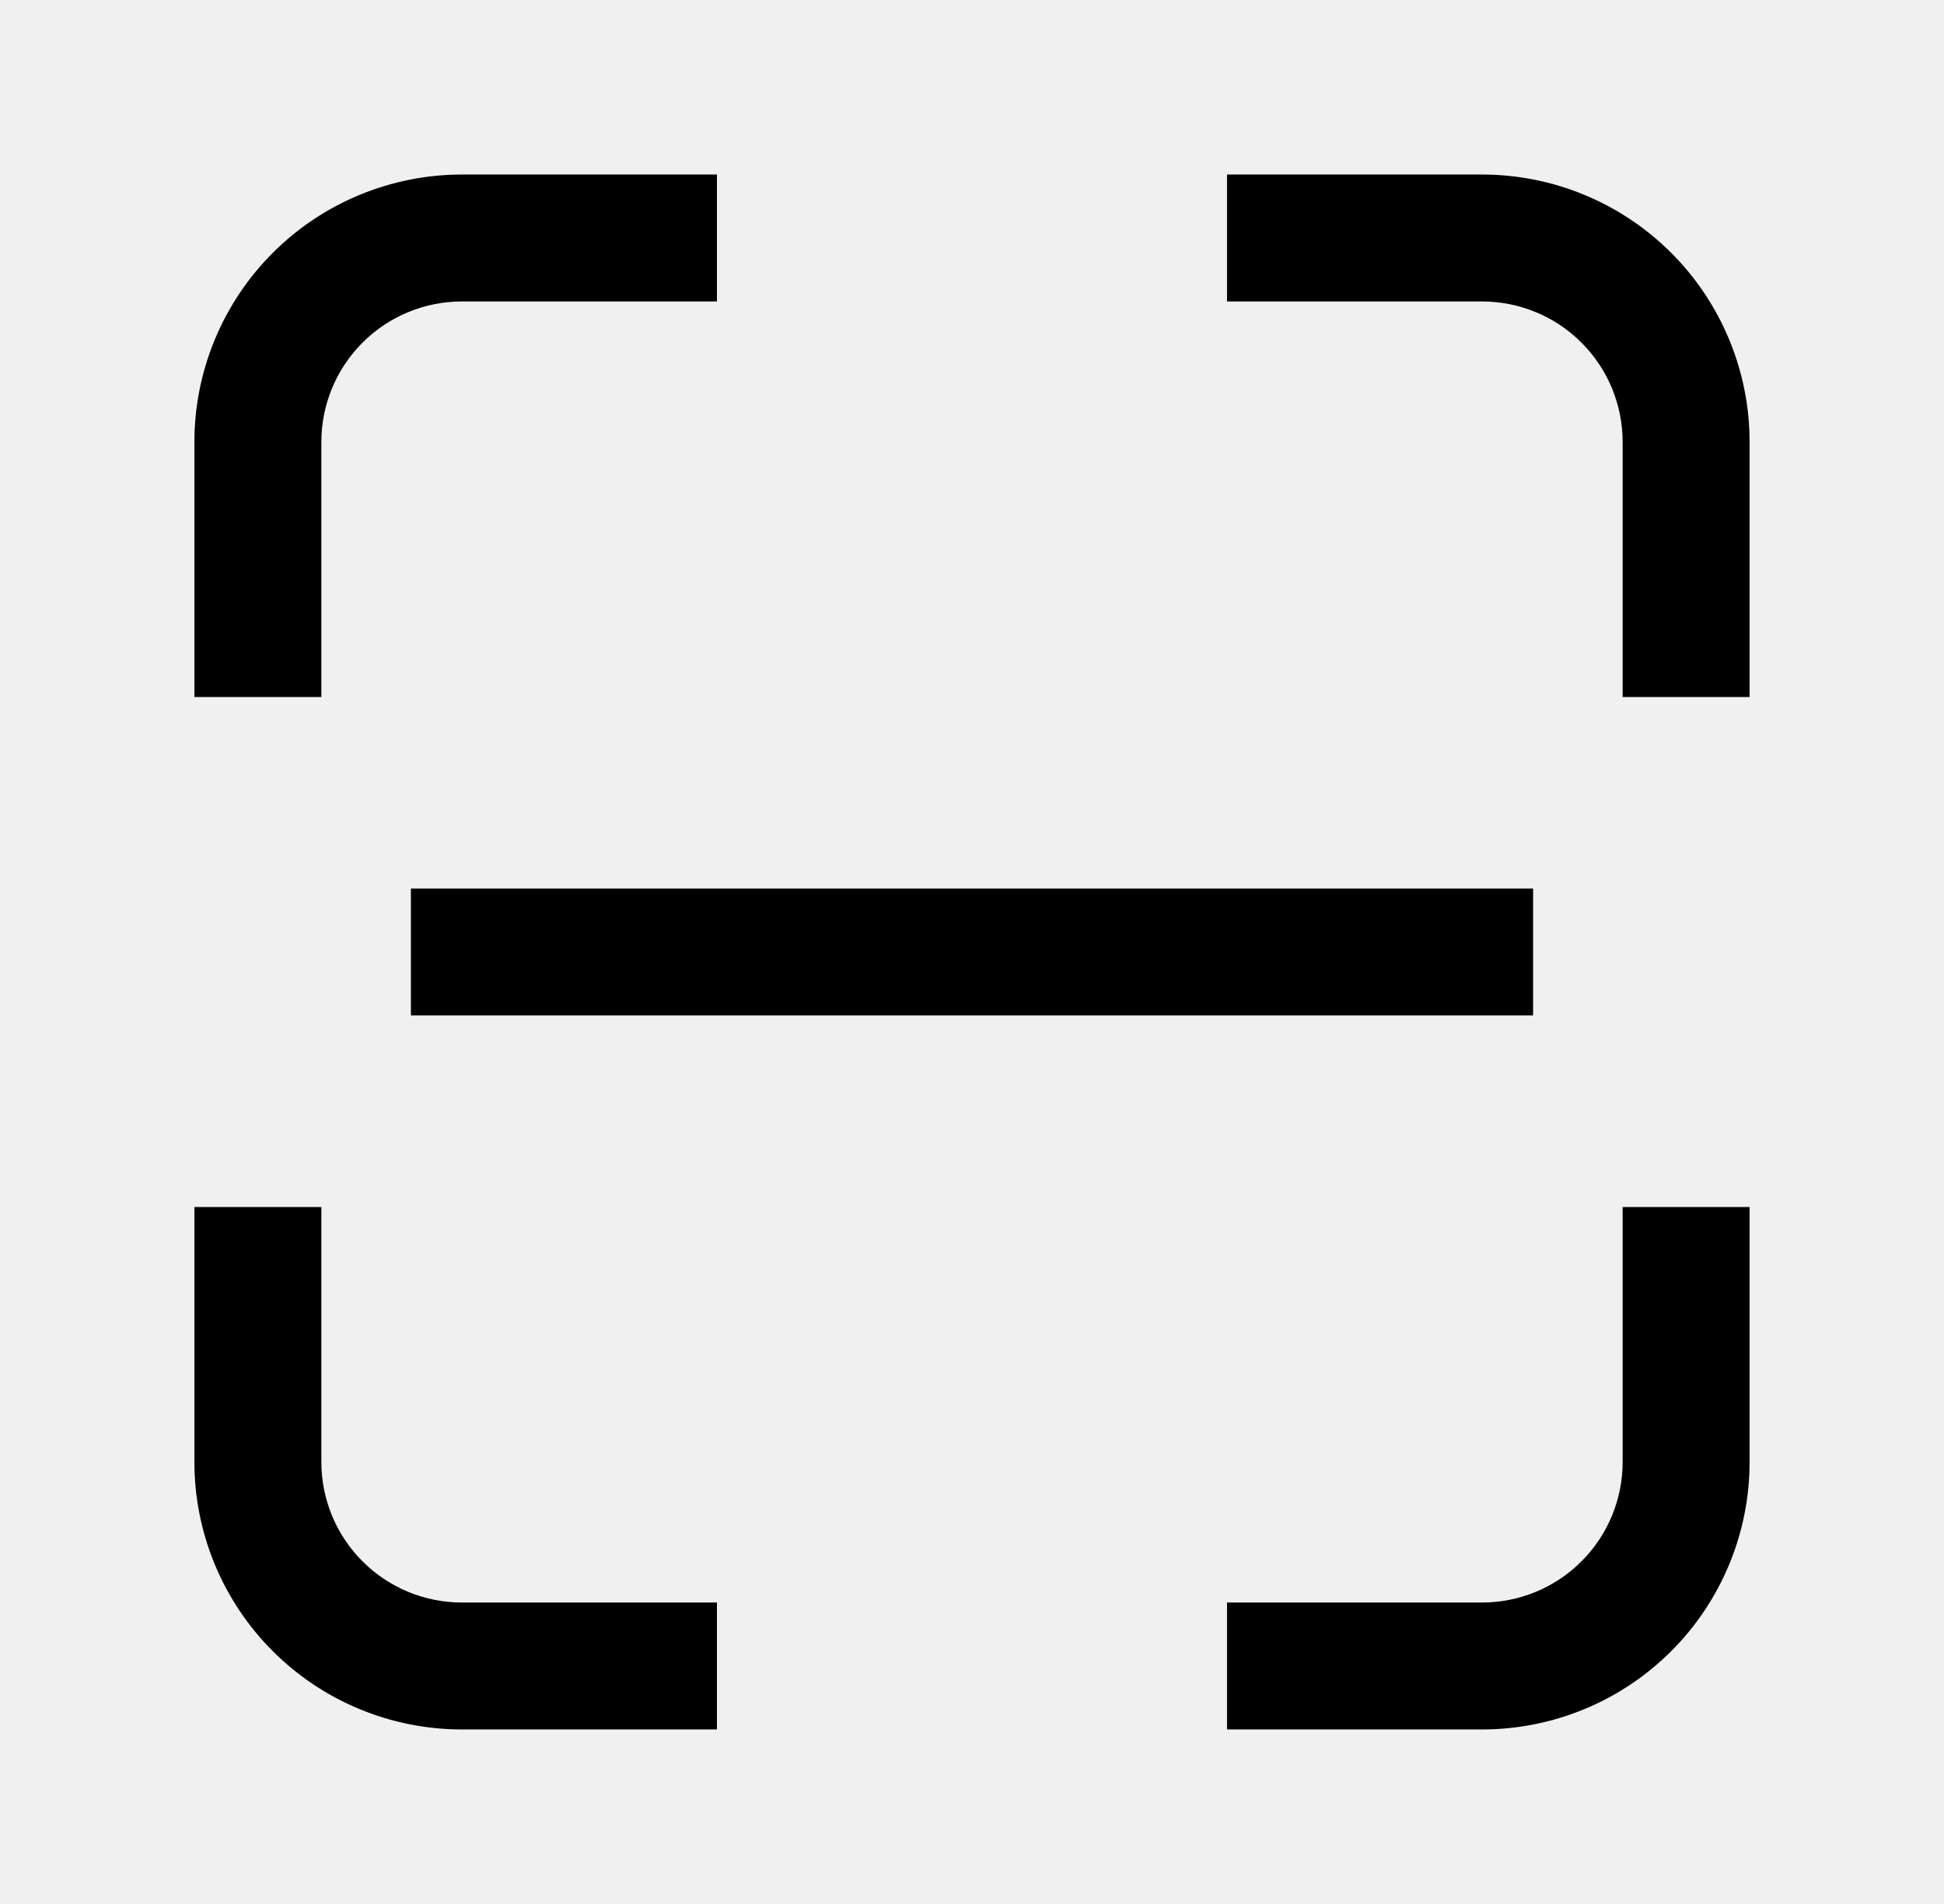
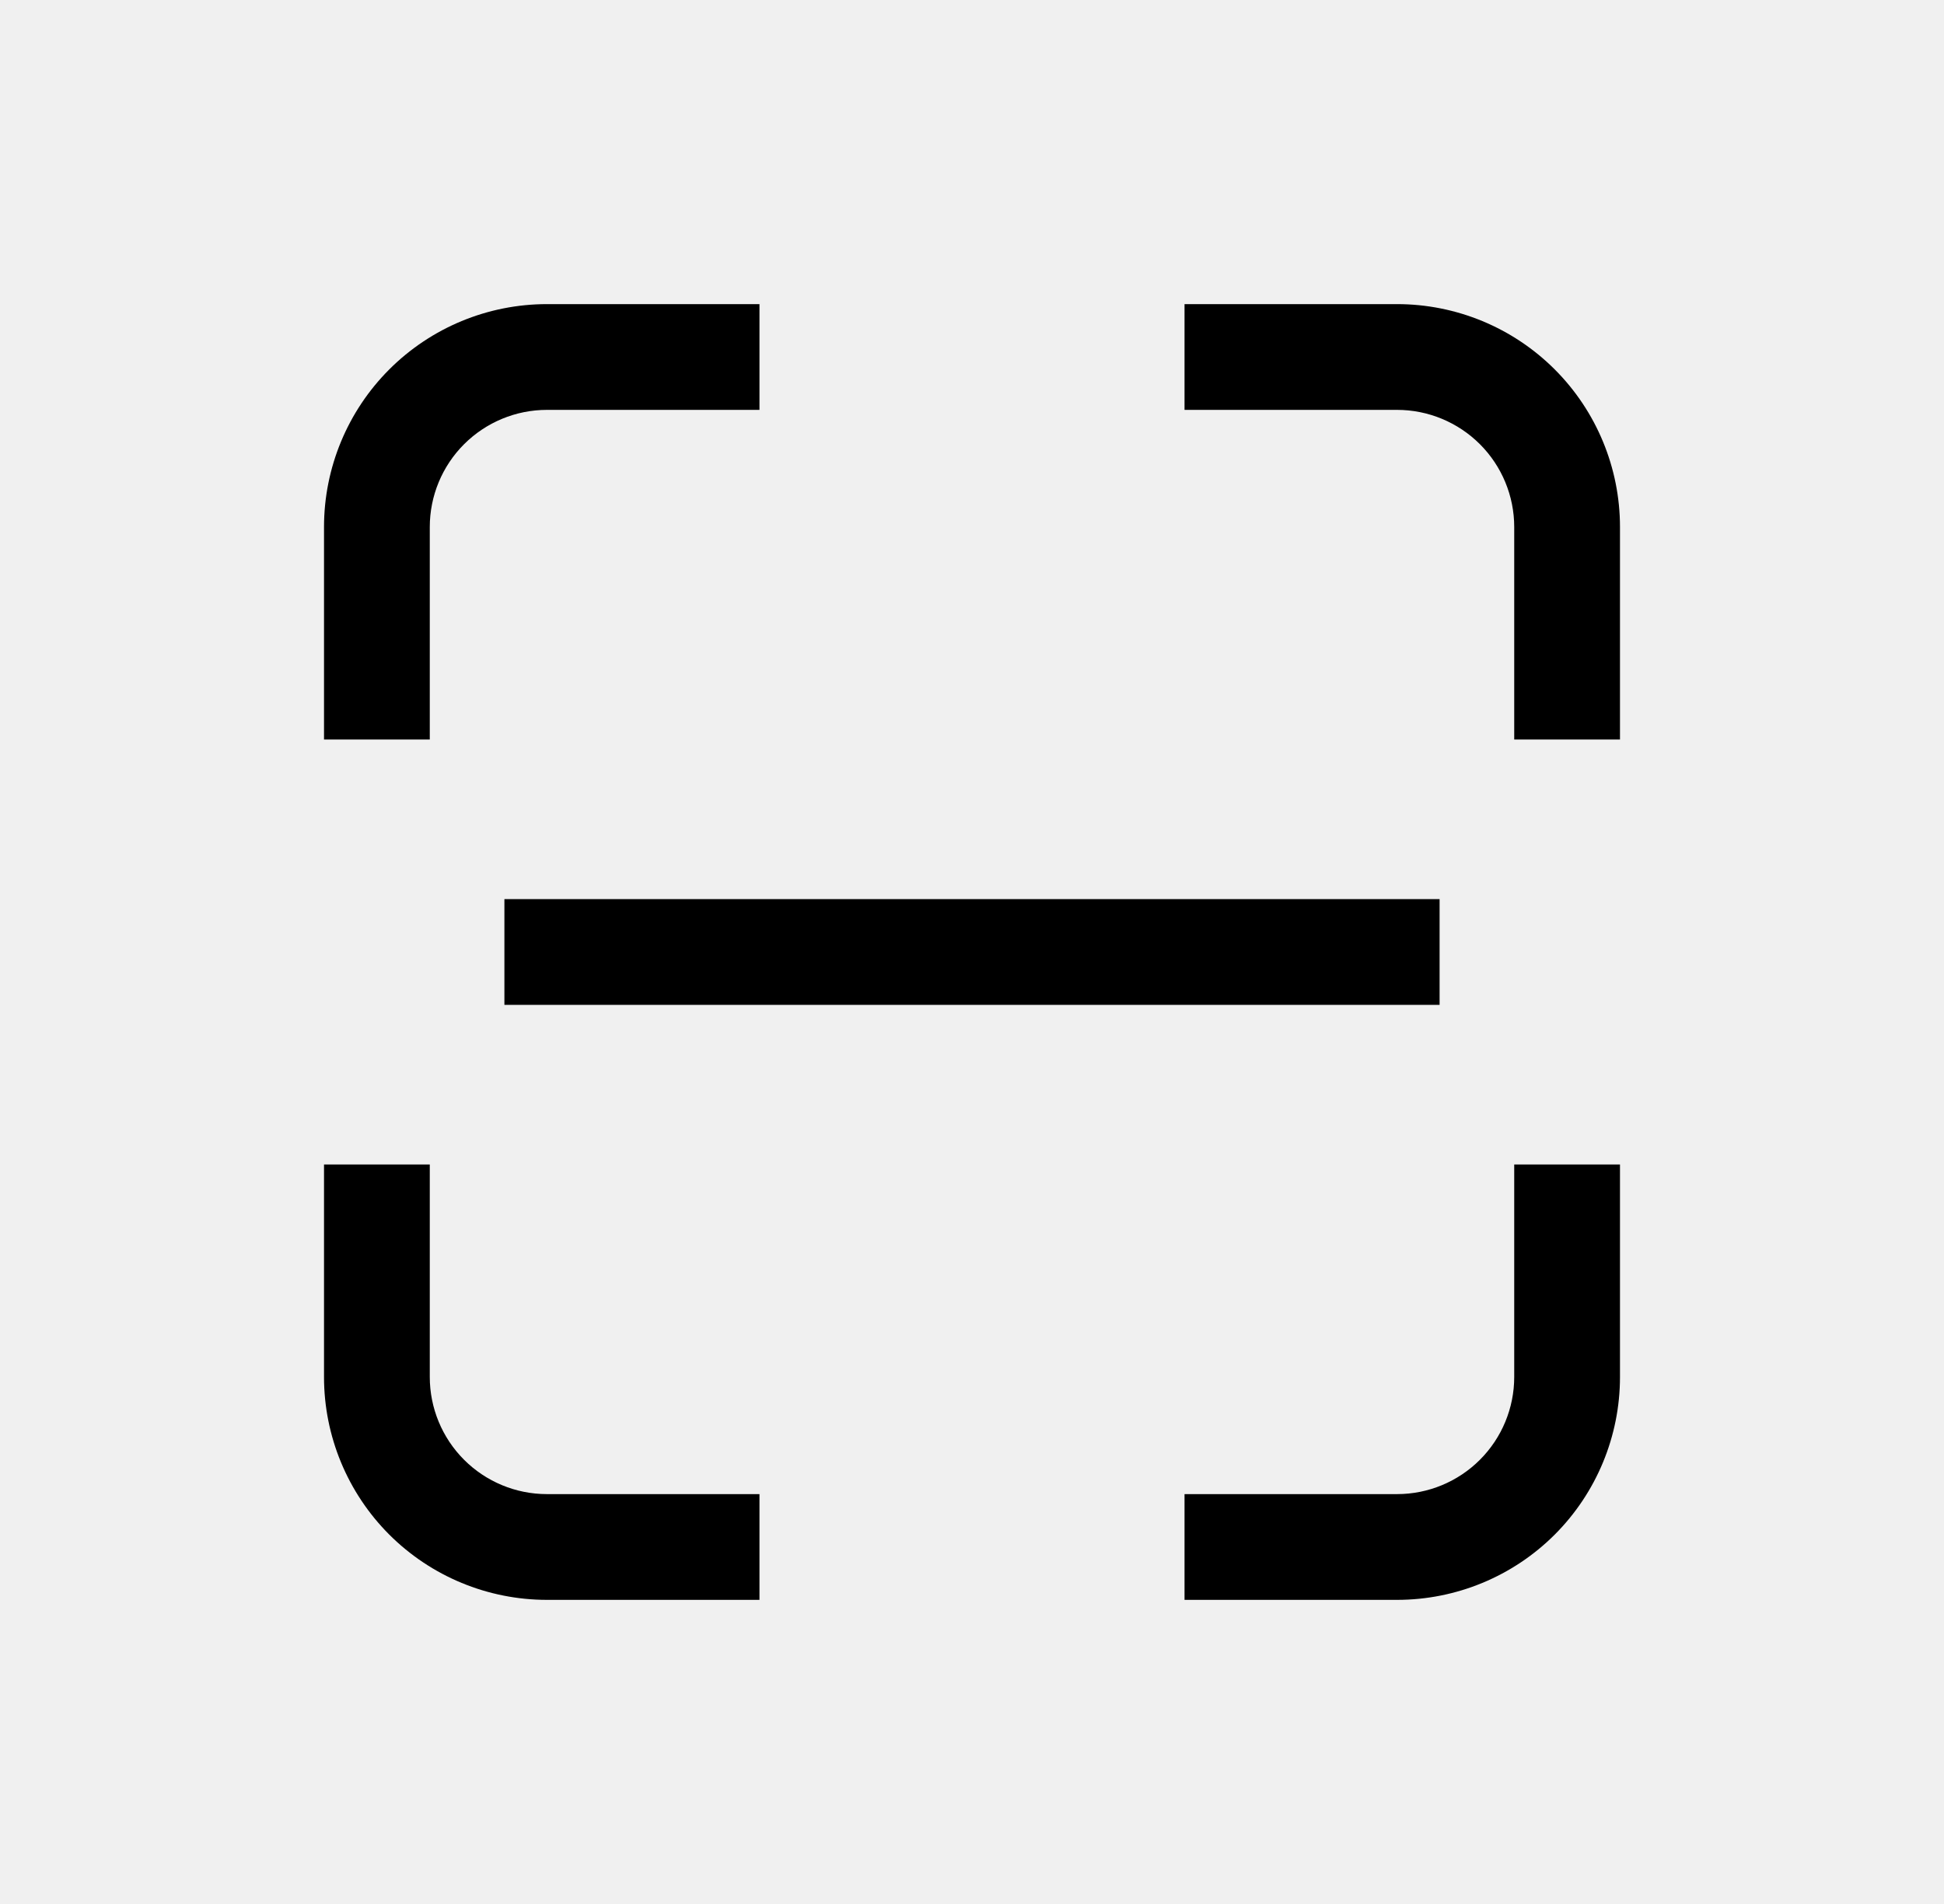
<svg xmlns="http://www.w3.org/2000/svg" width="49" height="48" viewBox="0 0 49 48" fill="none">
-   <g clip-path="url(#clip0_580_15323)">
-     <path d="M11.643 7.6C10.703 7.6 9.802 7.973 9.138 8.638C8.473 9.302 8.1 10.203 8.1 11.143V17.572H4.9V11.143C4.9 9.355 5.61 7.64 6.875 6.375C8.139 5.111 9.854 4.4 11.643 4.4H18.071V7.6H11.643Z" fill="black" />
-     <path d="M37.357 7.6H30.928V4.4H37.357C39.145 4.4 40.861 5.111 42.125 6.375C43.389 7.64 44.1 9.355 44.1 11.143V17.572H40.9V11.143C40.9 10.203 40.527 9.302 39.862 8.638C39.198 7.973 38.297 7.6 37.357 7.6Z" fill="black" />
-     <path d="M38.643 25.6H10.357V22.4H38.643V25.6Z" fill="black" />
-     <path d="M11.643 43.6C9.854 43.6 8.139 42.89 6.875 41.625C5.61 40.361 4.9 38.646 4.9 36.857V30.429H8.1V36.857C8.1 37.797 8.473 38.698 9.138 39.362C9.802 40.027 10.703 40.4 11.643 40.4H18.071V43.6H11.643Z" fill="black" />
-     <path d="M37.357 40.4C38.297 40.4 39.198 40.027 39.862 39.362C40.527 38.698 40.9 37.797 40.9 36.857V30.429H44.1V36.857C44.1 38.646 43.389 40.361 42.125 41.625C40.861 42.89 39.145 43.6 37.357 43.6H30.928V40.4H37.357Z" fill="black" />
-   </g>
-   <defs>
-     <clipPath id="clip0_580_15323">
-       <rect width="48" height="48" fill="white" transform="translate(0.499939)" />
-     </clipPath>
-   </defs>
+   <path d="M13.786 10.333C13.003 10.333 12.252 10.645 11.698 11.198C11.144 11.752 10.833 12.503 10.833 13.286V18.643H8.167V13.286C8.167 11.796 8.759 10.366 9.812 9.313C10.866 8.259 12.295 7.667 13.786 7.667H19.143V10.333H13.786Z" fill="black" />
+   <path d="M35.214 10.333H29.857V7.667H35.214C36.705 7.667 38.134 8.259 39.188 9.313C40.241 10.366 40.833 11.796 40.833 13.286V18.643H38.167V13.286C38.167 12.503 37.856 11.752 37.302 11.198C36.748 10.645 35.997 10.333 35.214 10.333Z" fill="black" />
+   <path d="M36.286 25.333H12.714V22.667H36.286V25.333Z" fill="black" />
+   <path d="M13.786 40.333C12.295 40.333 10.866 39.741 9.812 38.688C8.759 37.634 8.167 36.205 8.167 34.714V29.357H10.833V34.714C10.833 35.497 11.144 36.248 11.698 36.802C12.252 37.356 13.003 37.667 13.786 37.667H19.143V40.333H13.786Z" fill="black" />
+   <path d="M35.214 37.667C35.997 37.667 36.748 37.356 37.302 36.802C37.856 36.248 38.167 35.497 38.167 34.714V29.357H40.833V34.714C40.833 36.205 40.241 37.634 39.188 38.688C38.134 39.741 36.705 40.333 35.214 40.333H29.857V37.667H35.214Z" fill="black" />
</svg>
